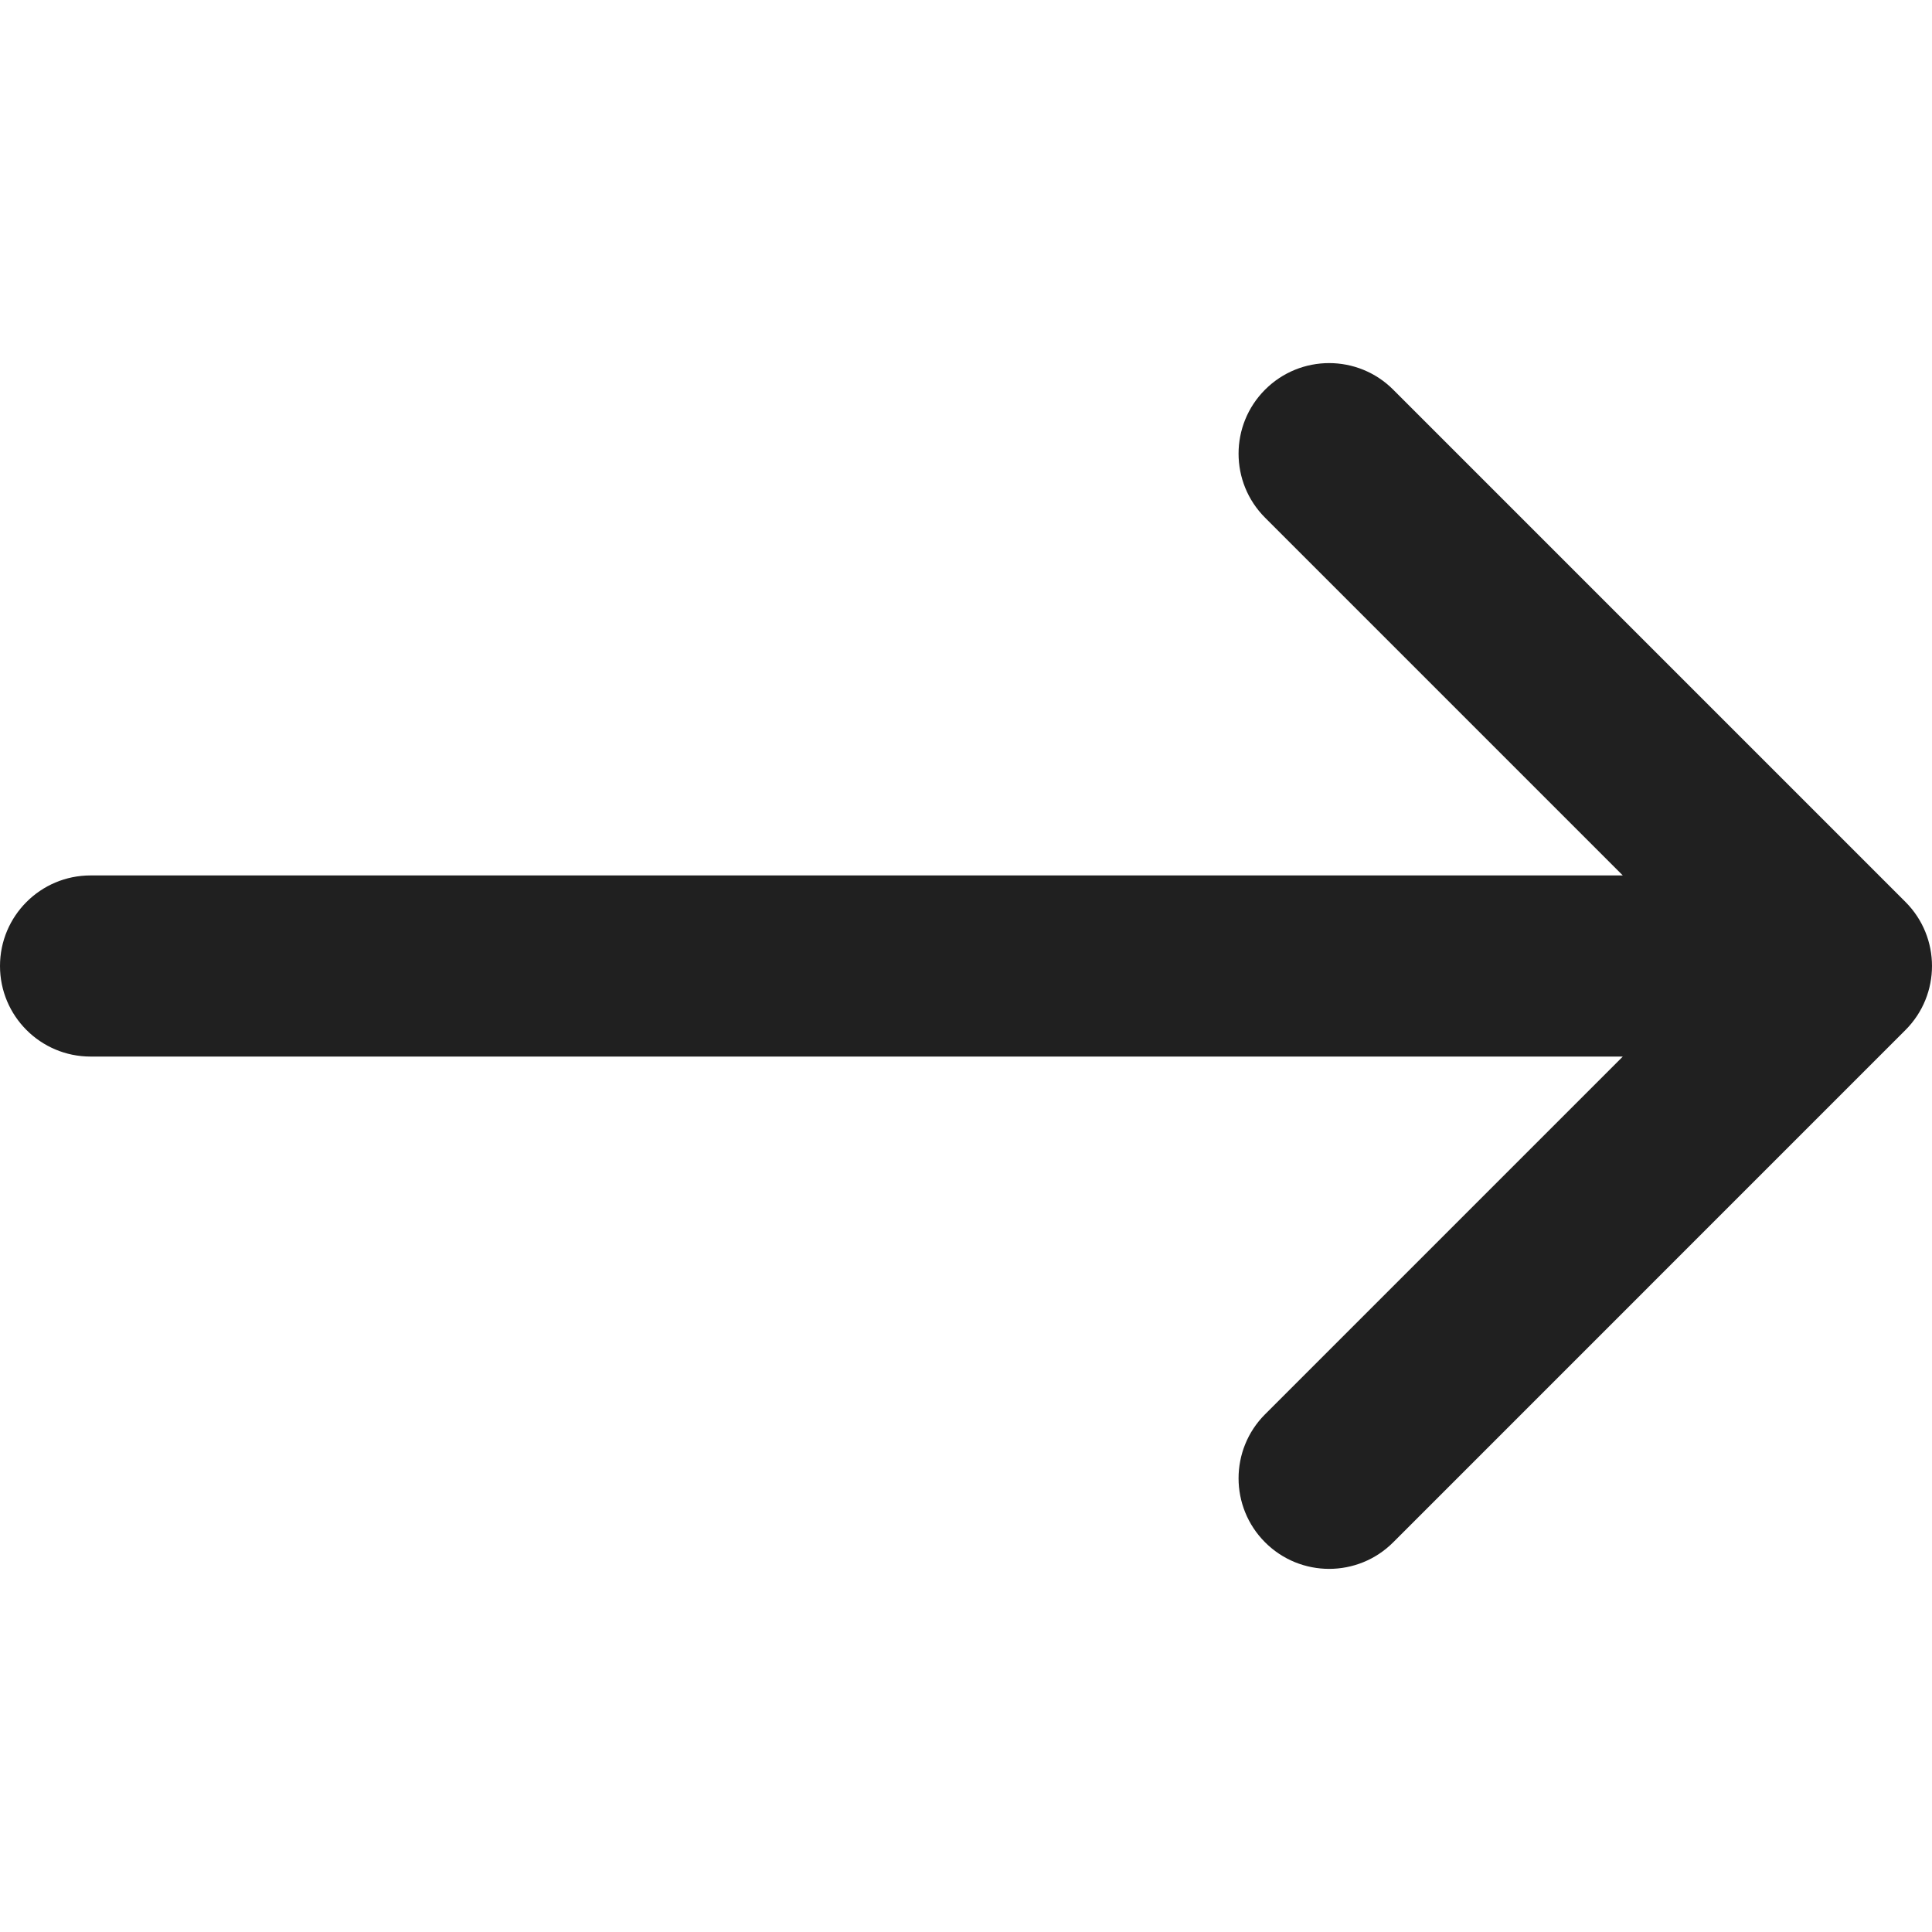
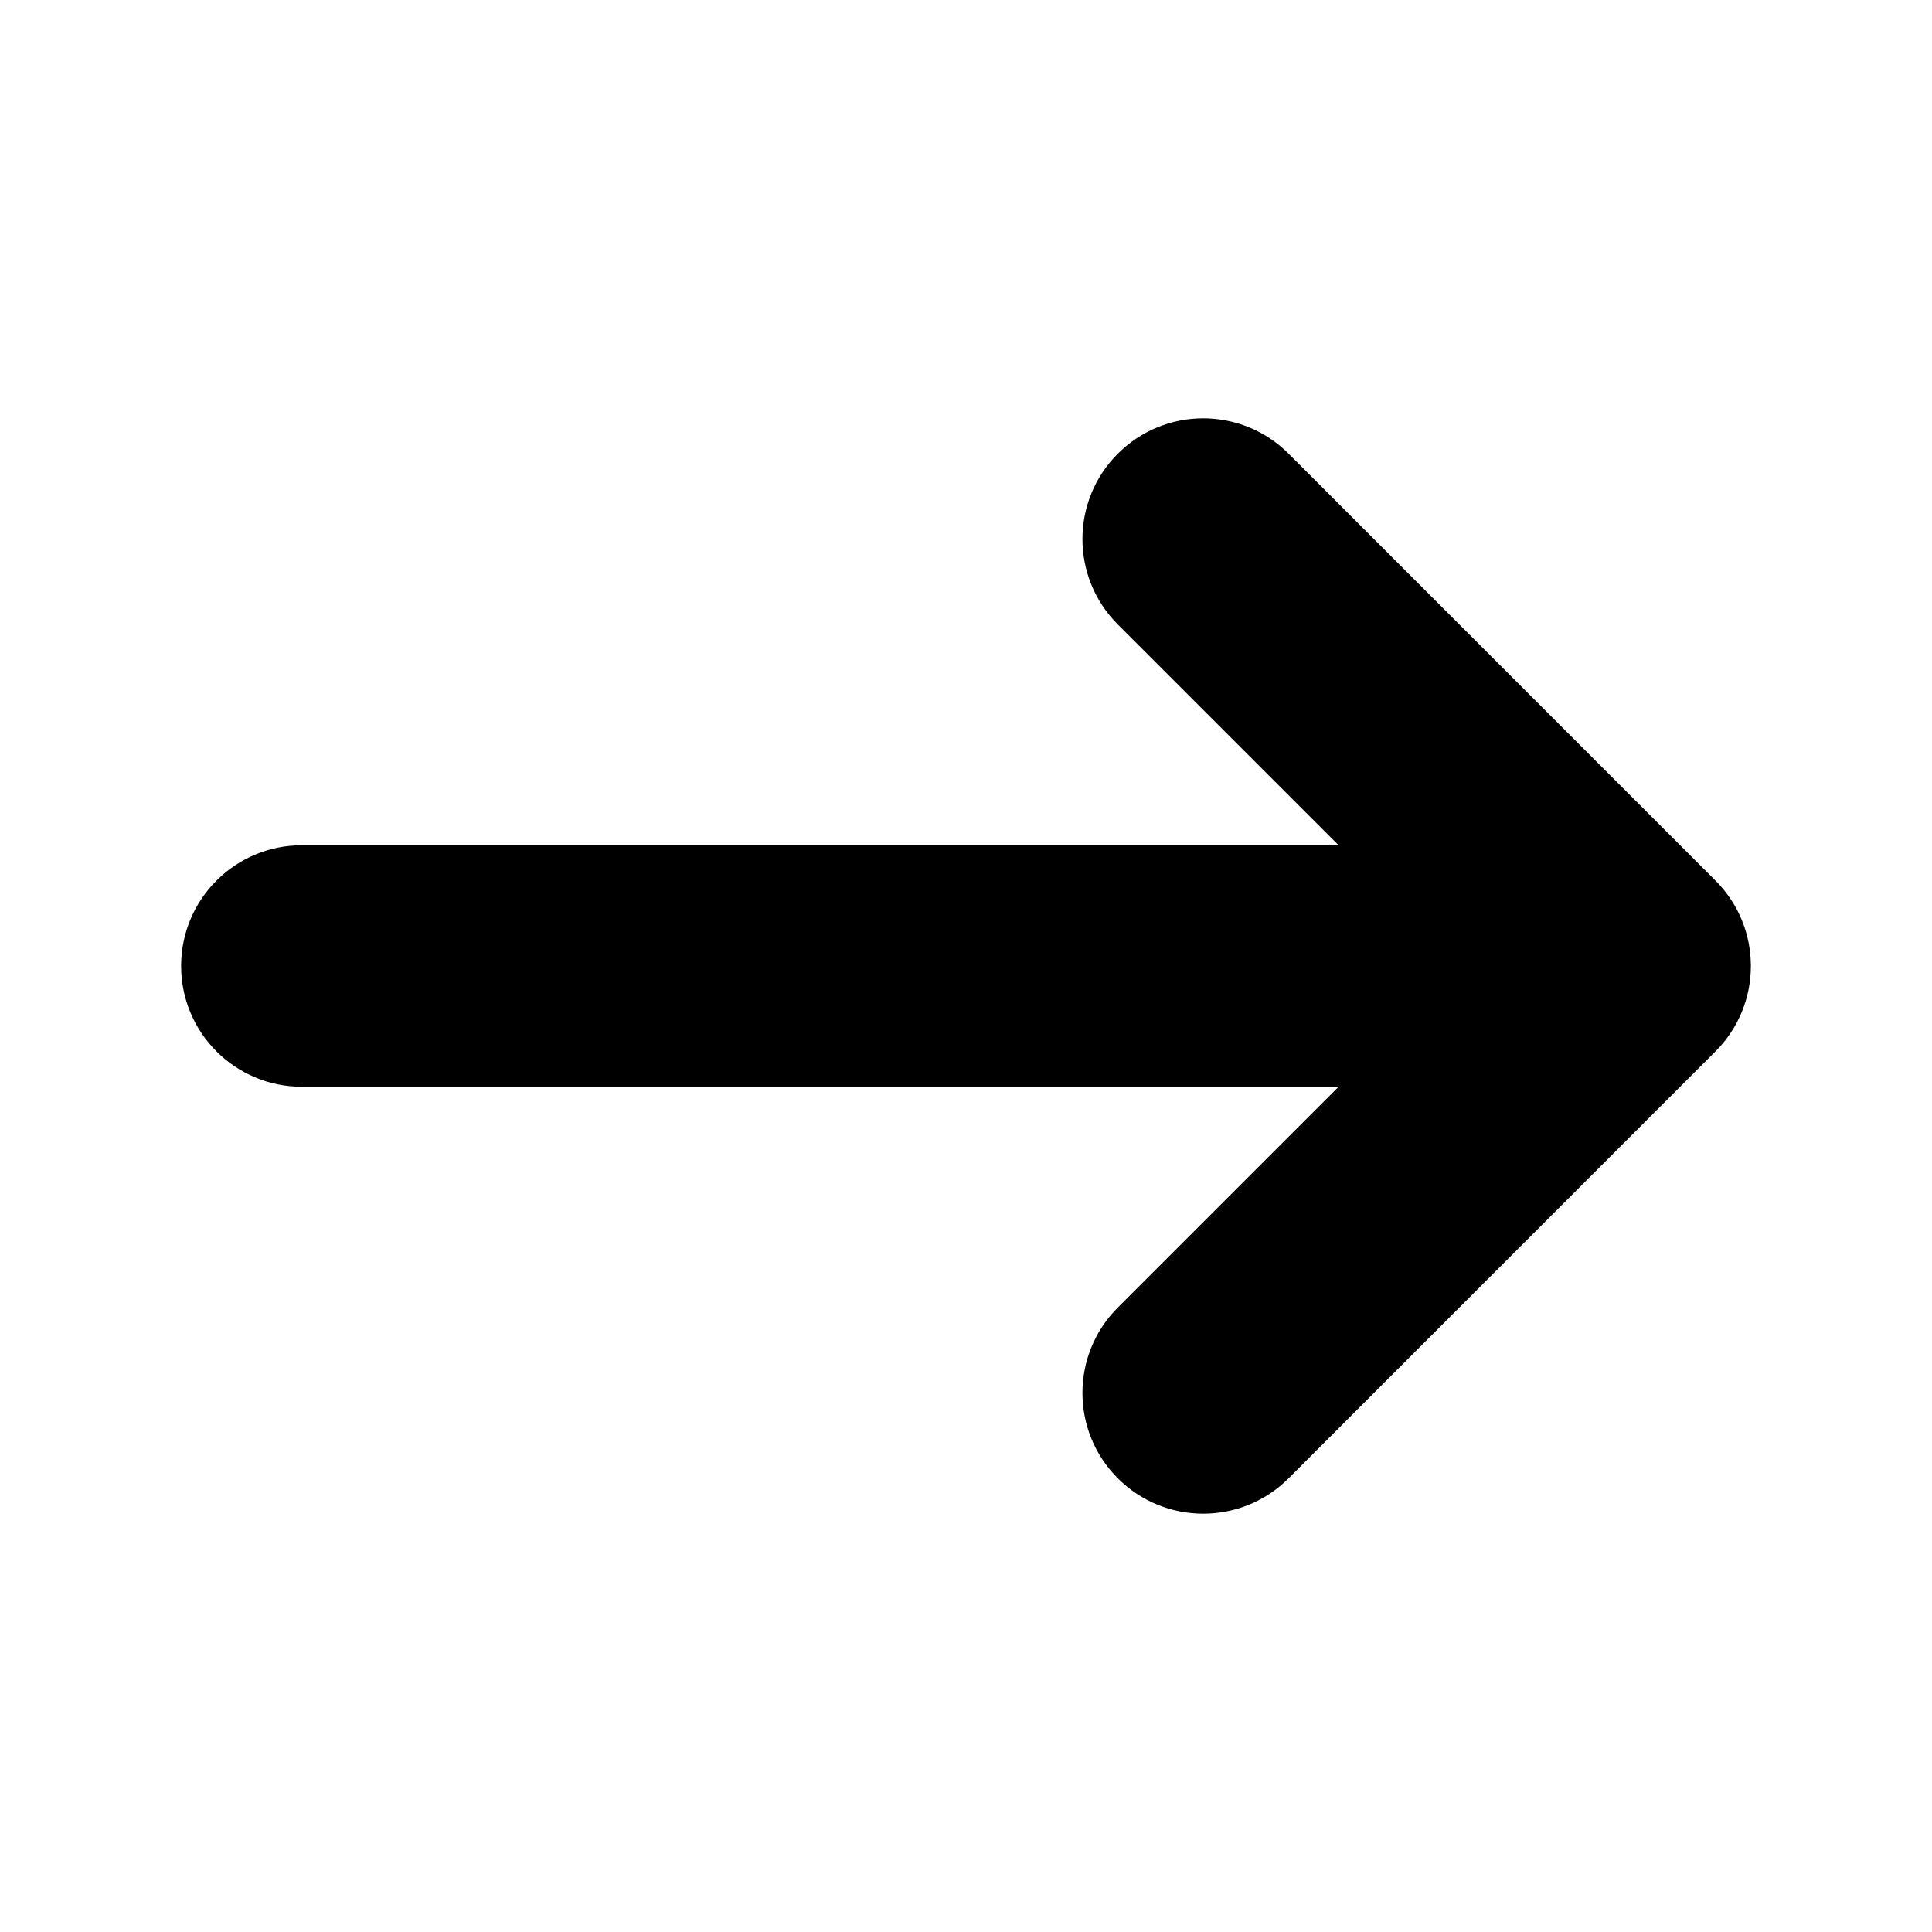
<svg xmlns="http://www.w3.org/2000/svg" width="64" height="64" viewBox="0 0 64 64">
  <defs>
    <clipPath id="clip-arrow-right">
      <rect width="64" height="64" />
    </clipPath>
  </defs>
  <g id="arrow-right" clip-path="url(#clip-arrow-right)">
-     <path id="path-arrow-right" d="M806.757-36H756a3,3,0,0,0-3,3,3,3,0,0,0,3,3h50.757L794.908-18.151a3,3,0,0,0,0,4.243,3,3,0,0,0,4.243,0l16.97-16.971a3,3,0,0,0,0-4.243l-16.97-16.971a3,3,0,0,0-4.243,0,3,3,0,0,0,0,4.243Z" transform="translate(-753 65)" fill="#202020" fill-rule="evenodd" />
+     <path id="path-arrow-right" d="M38.343-69H4a4,4,0,0,0-4,4,4,4,0,0,0,4,4H38.343l-7.314,7.314a4,4,0,0,0,0,5.657,4,4,0,0,0,5.657,0L50.828-62.172a4,4,0,0,0,0-5.657L36.686-81.971a4,4,0,0,0-5.657,0,4,4,0,0,0,0,5.657Z" transform="translate(6 97)" fill-rule="evenodd" />
  </g>
</svg>
